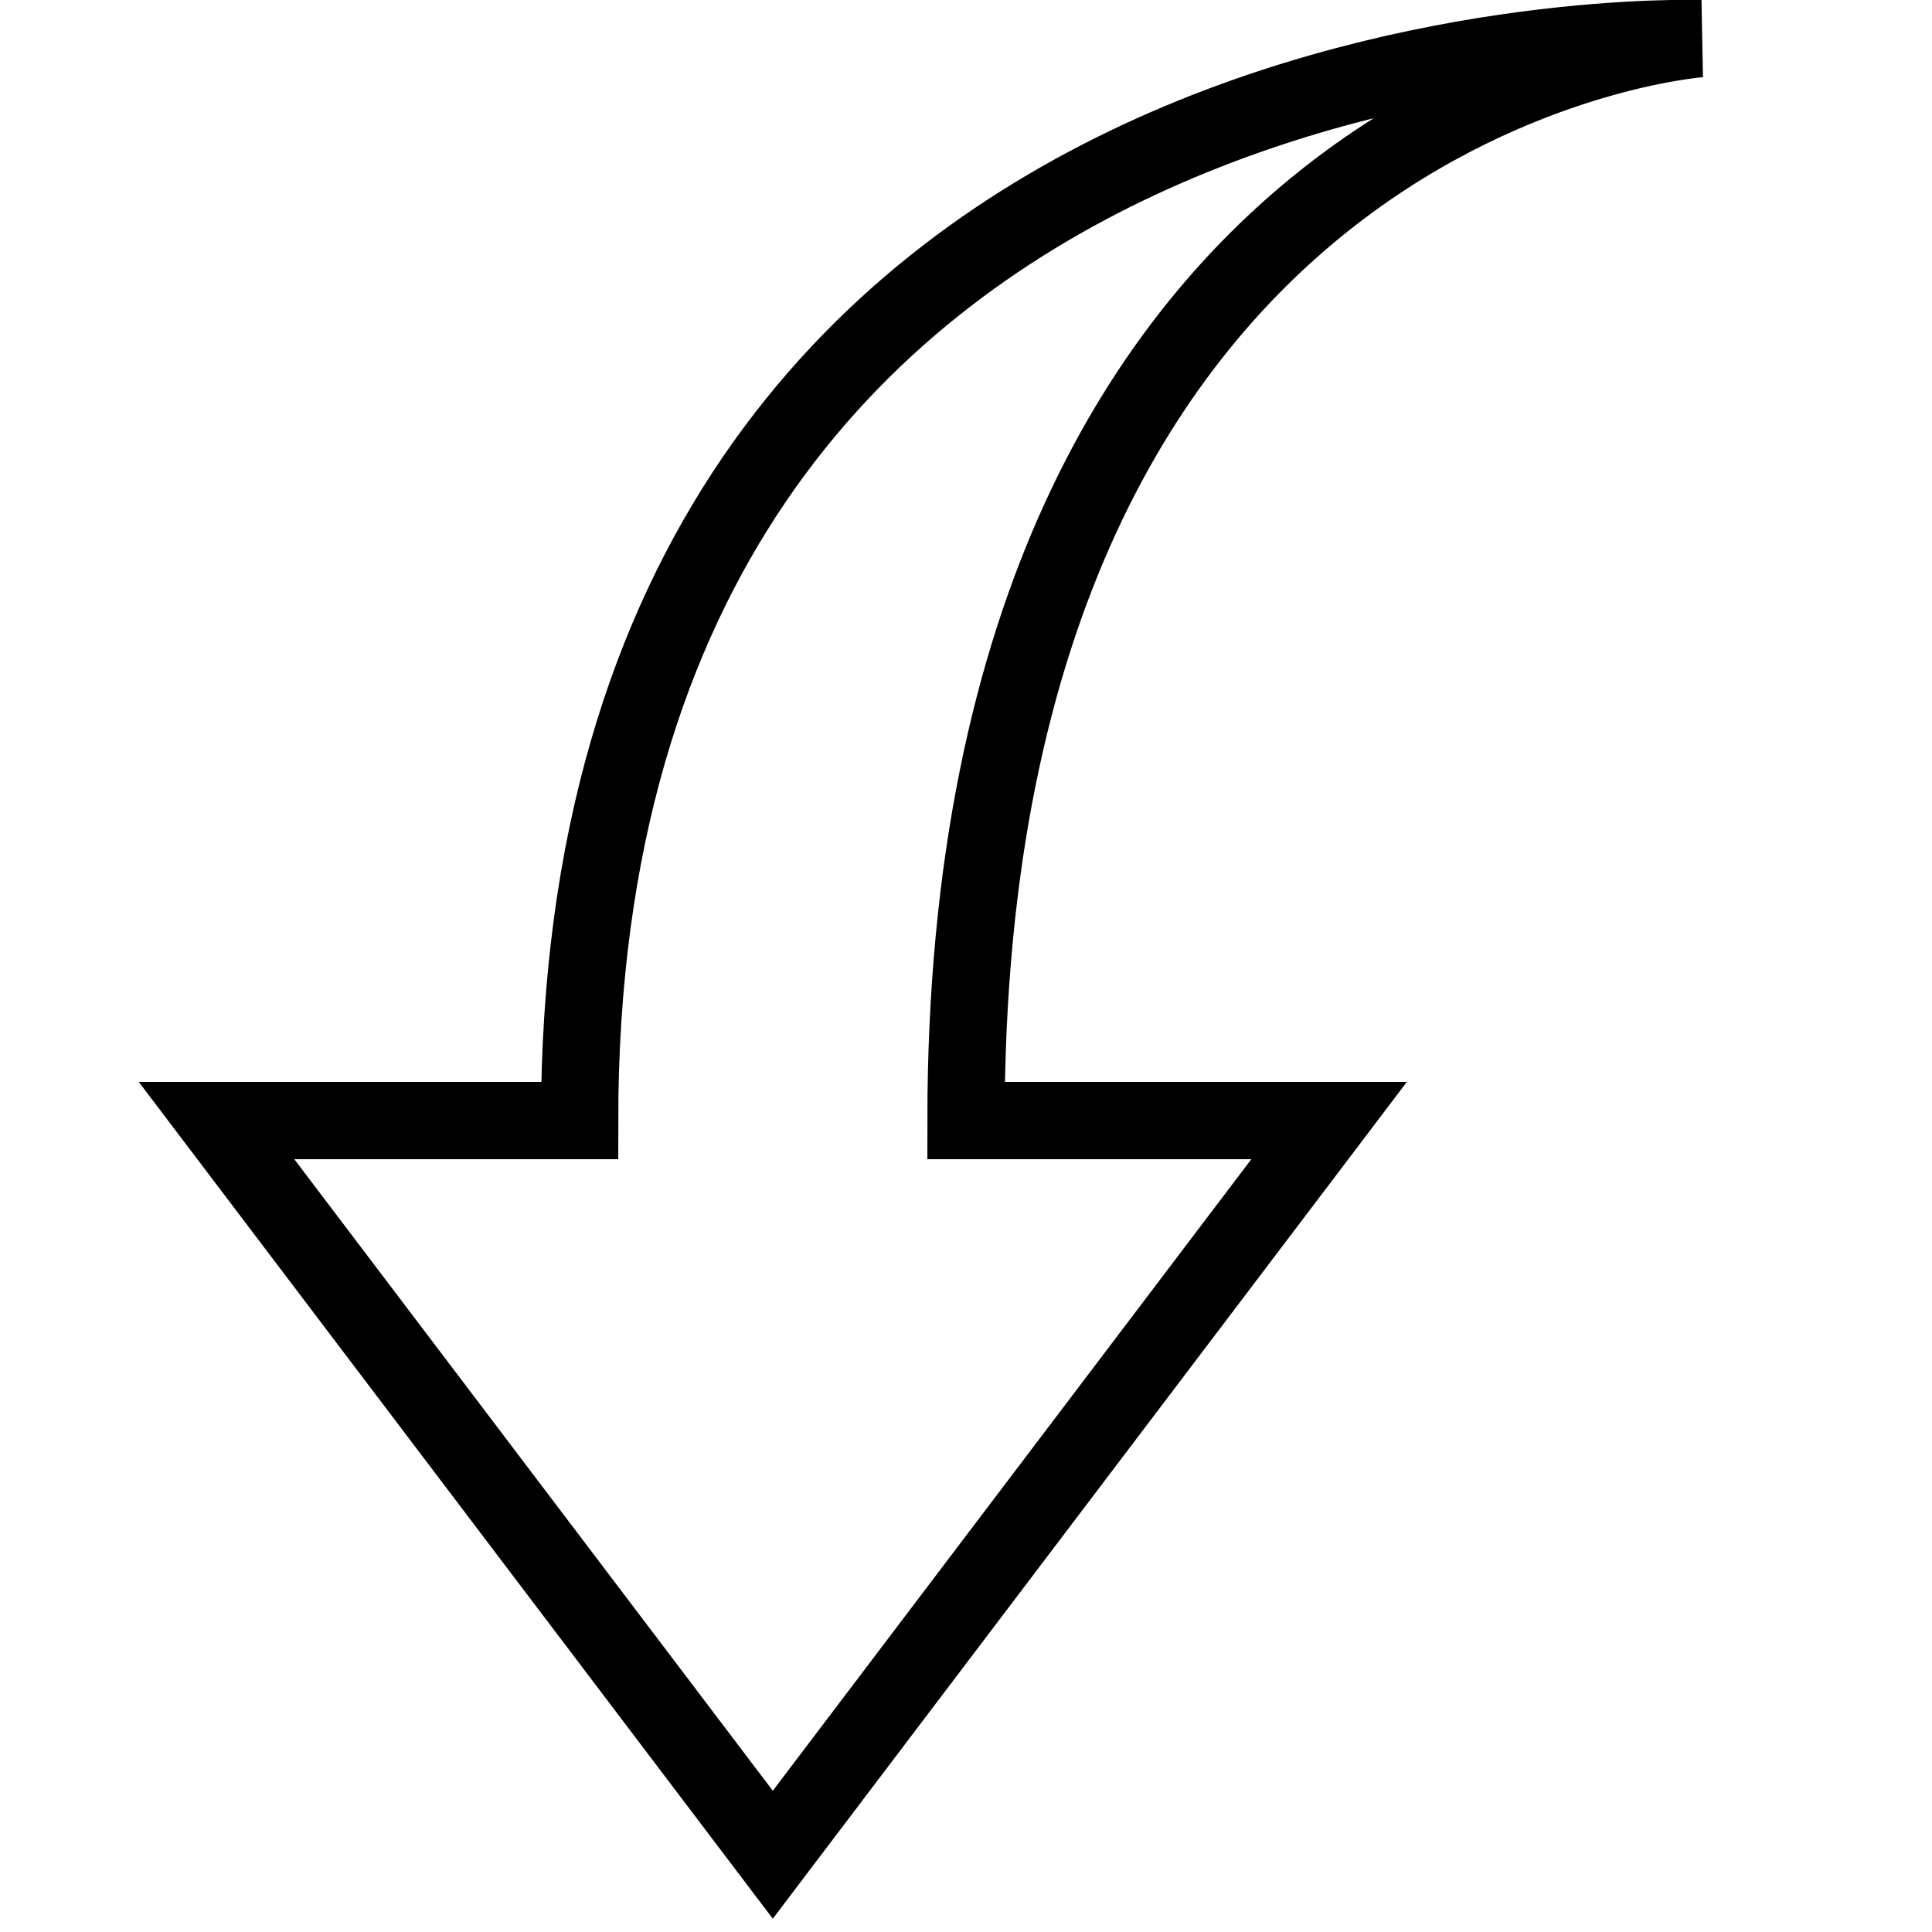
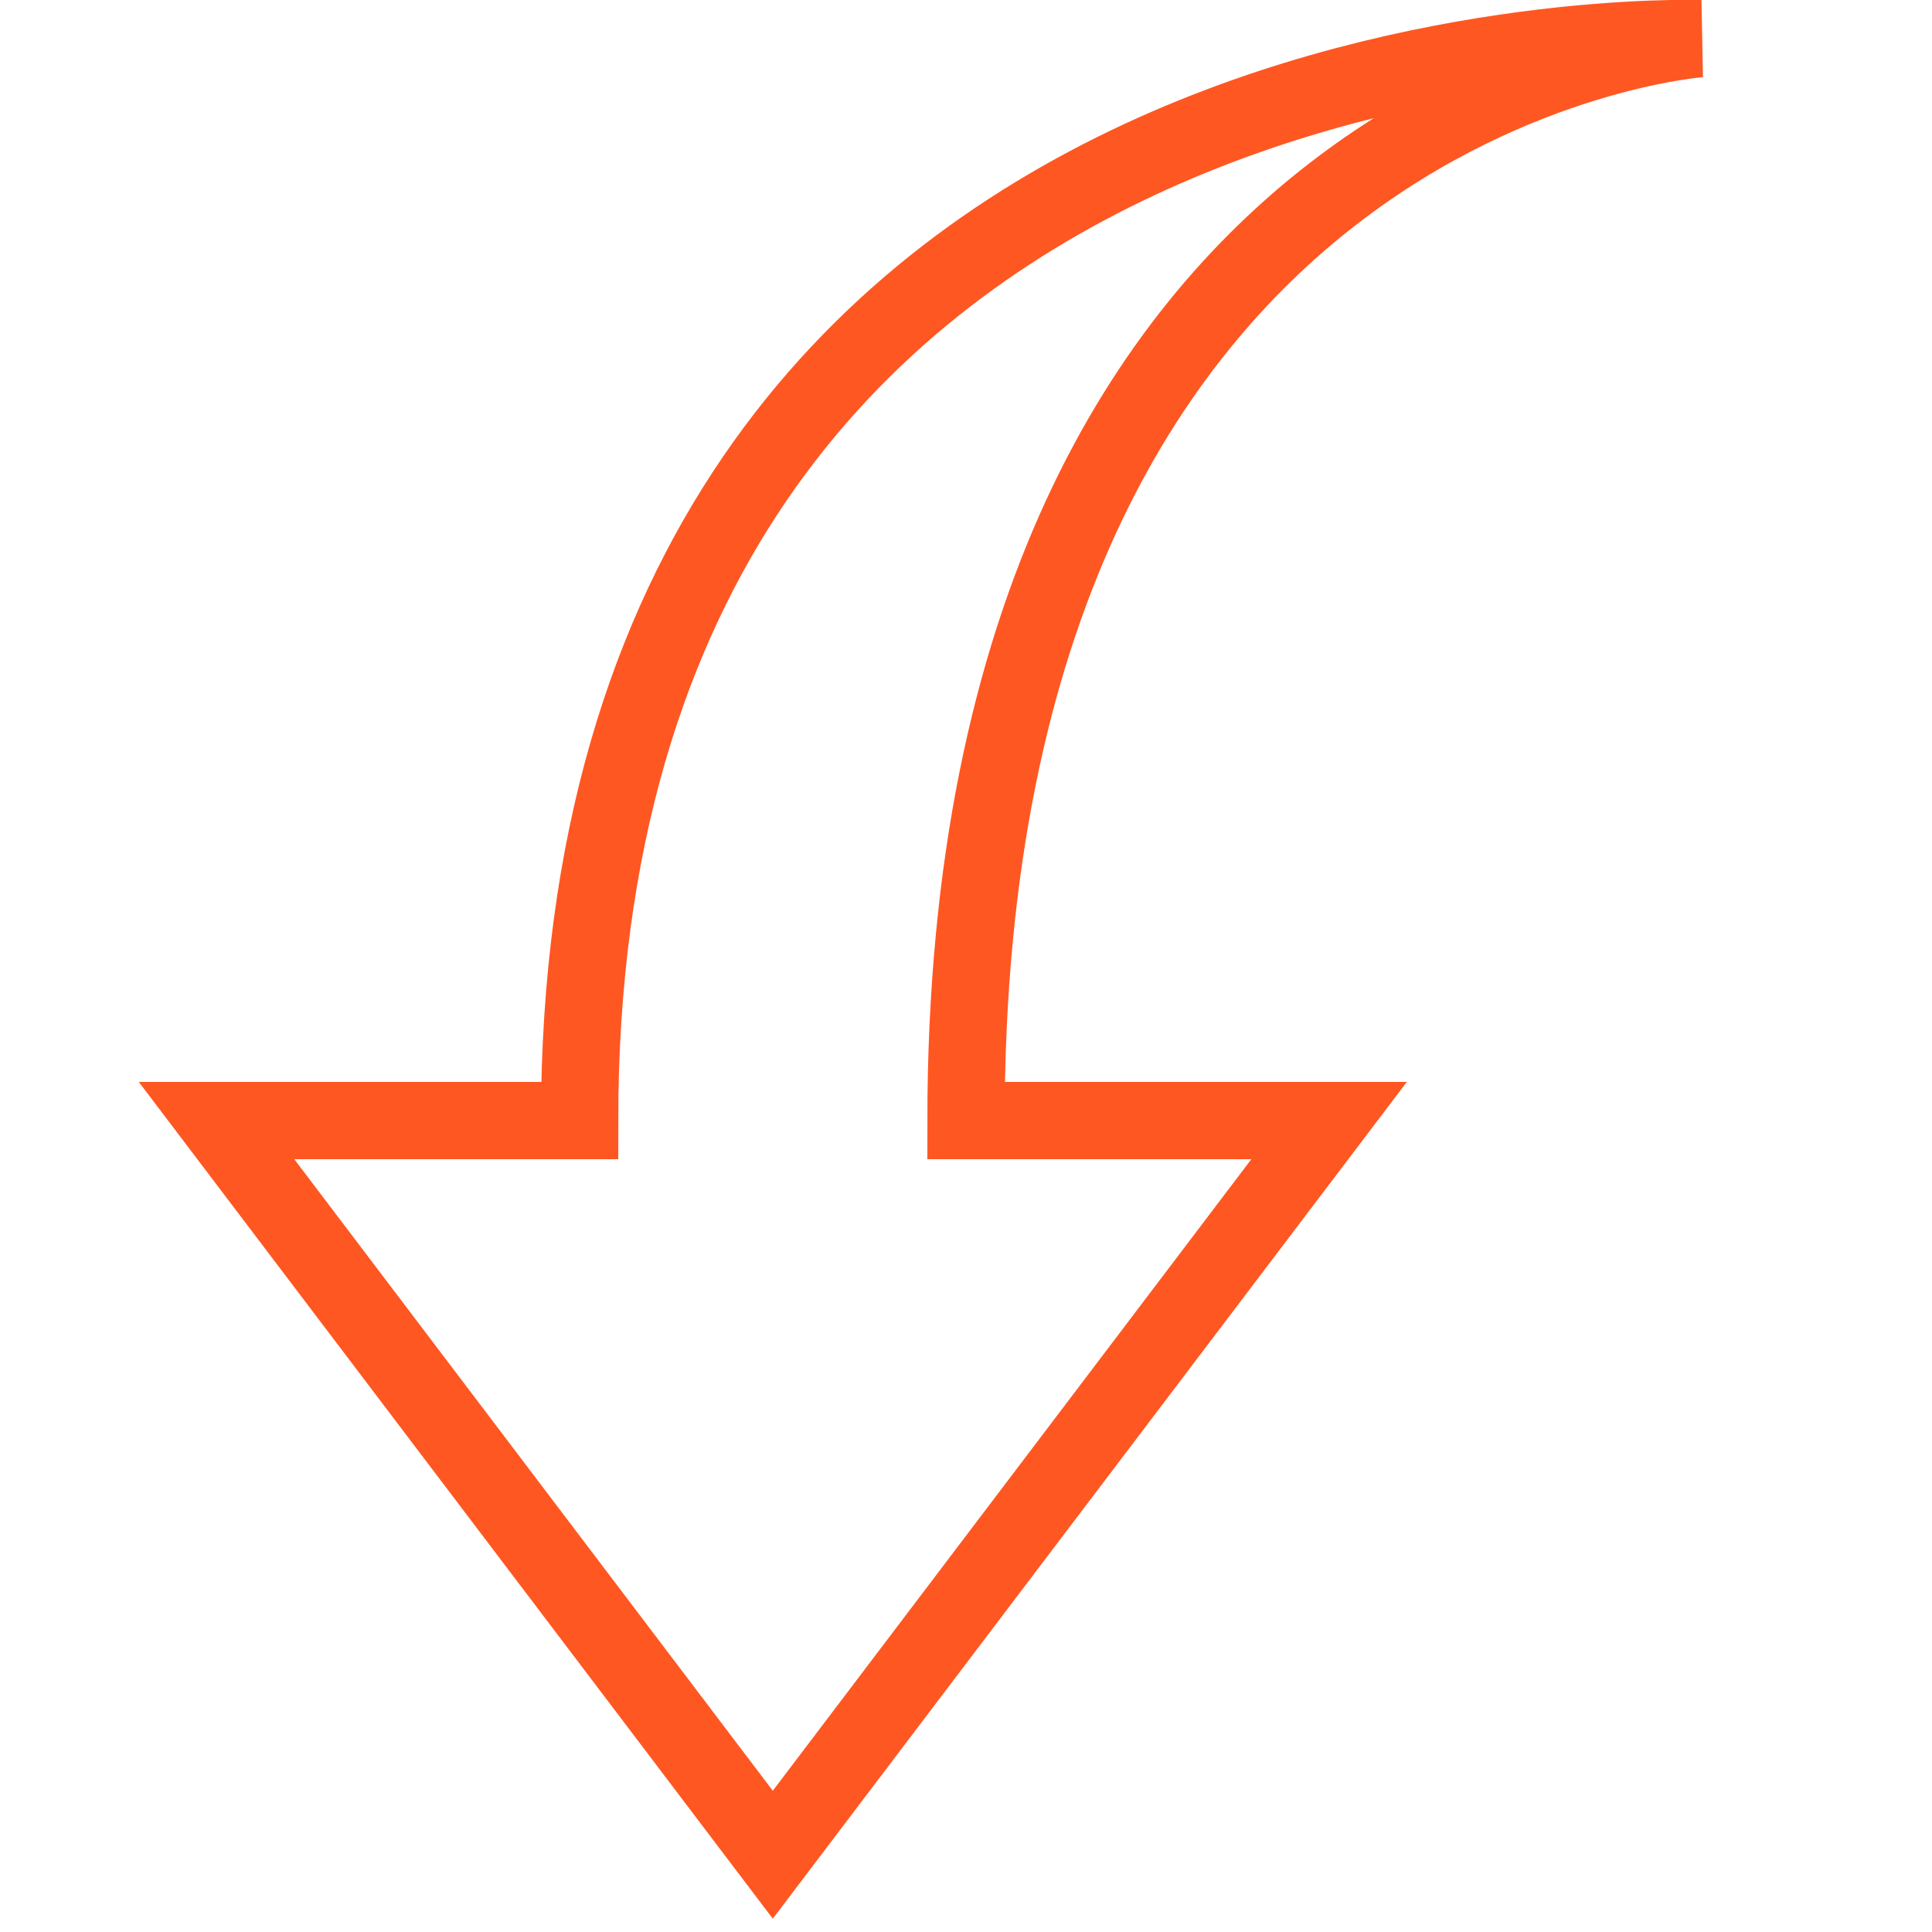
<svg xmlns="http://www.w3.org/2000/svg" enable-background="new 0 0 50 50" height="50px" id="Layer_1" version="1.1" viewBox="0 0 50 50" width="50px" xml:space="preserve">
  <rect fill="none" height="50" width="50" />
-   <path d="M34.397,29L20,48L5.604,29  H15C15,0,44,1,44,1S25,2.373,25,29H34.397z" fill="none" stroke="#000000" stroke-linecap="round" stroke-miterlimit="10" stroke-width="2" />
+   <path d="M34.397,29L20,48L5.604,29  H15C15,0,44,1,44,1S25,2.373,25,29H34.397z" fill="none" stroke="#ff5722" stroke-linecap="round" stroke-miterlimit="10" stroke-width="2" />
</svg>
